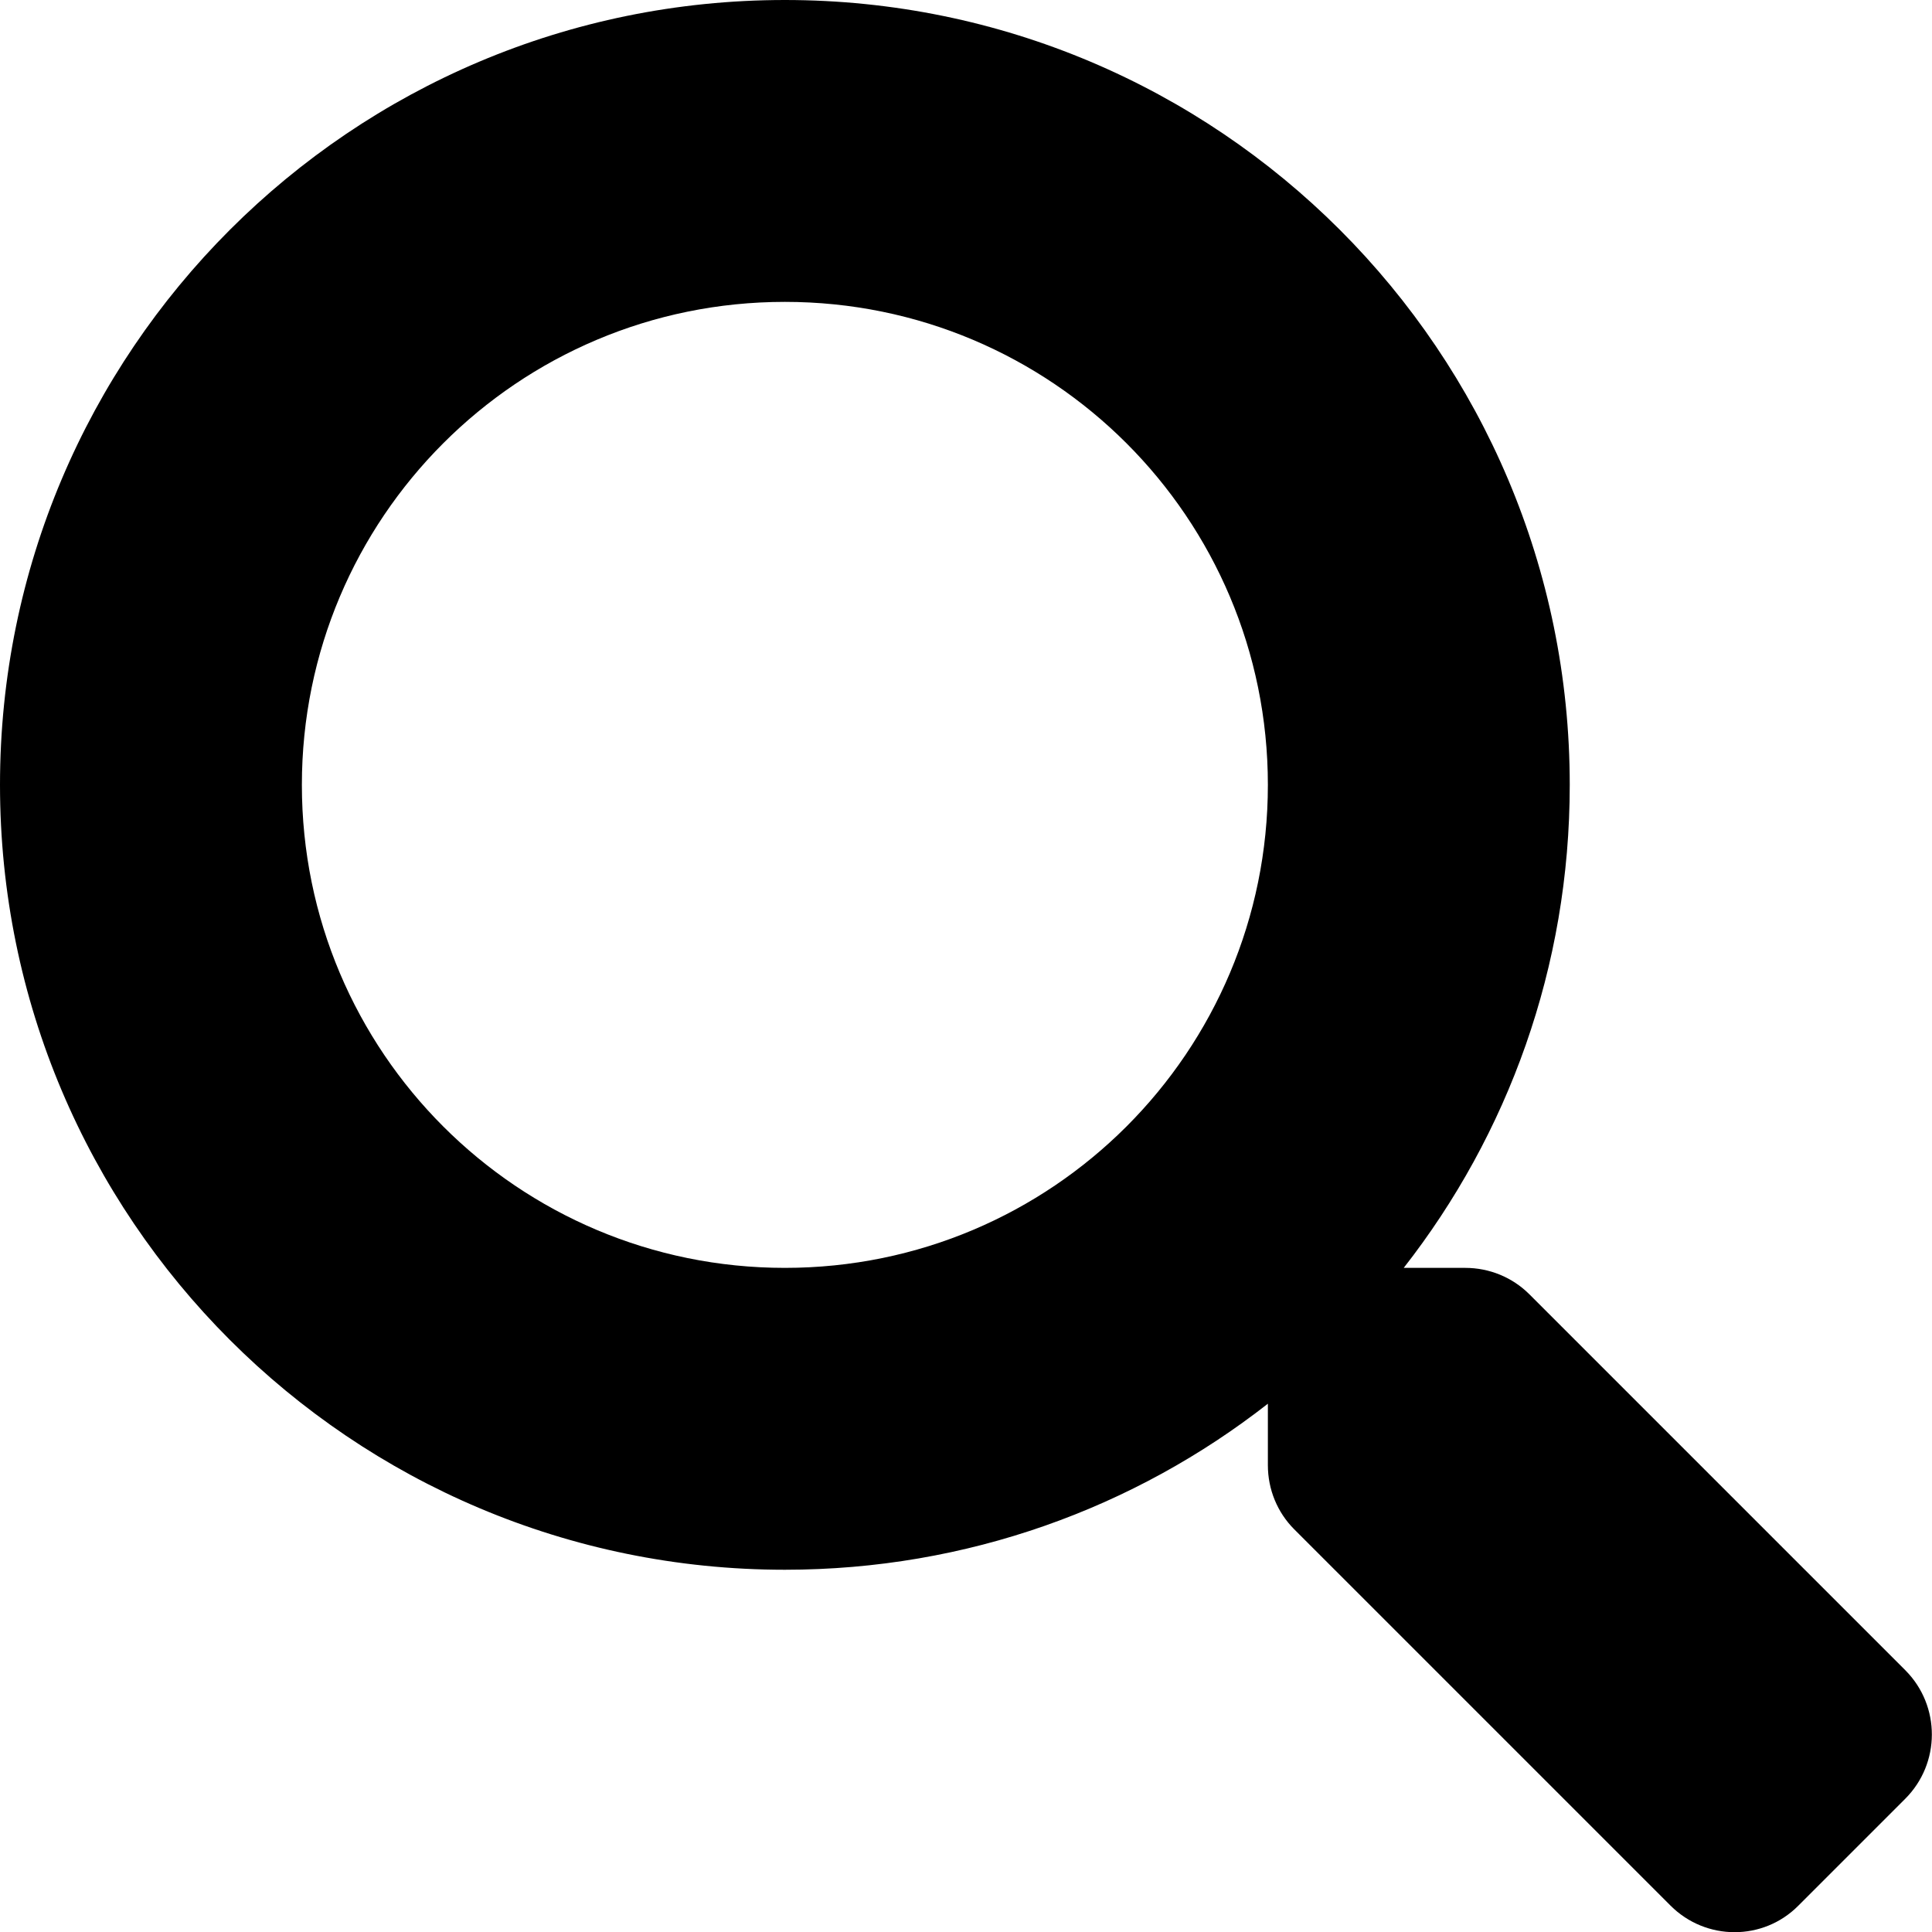
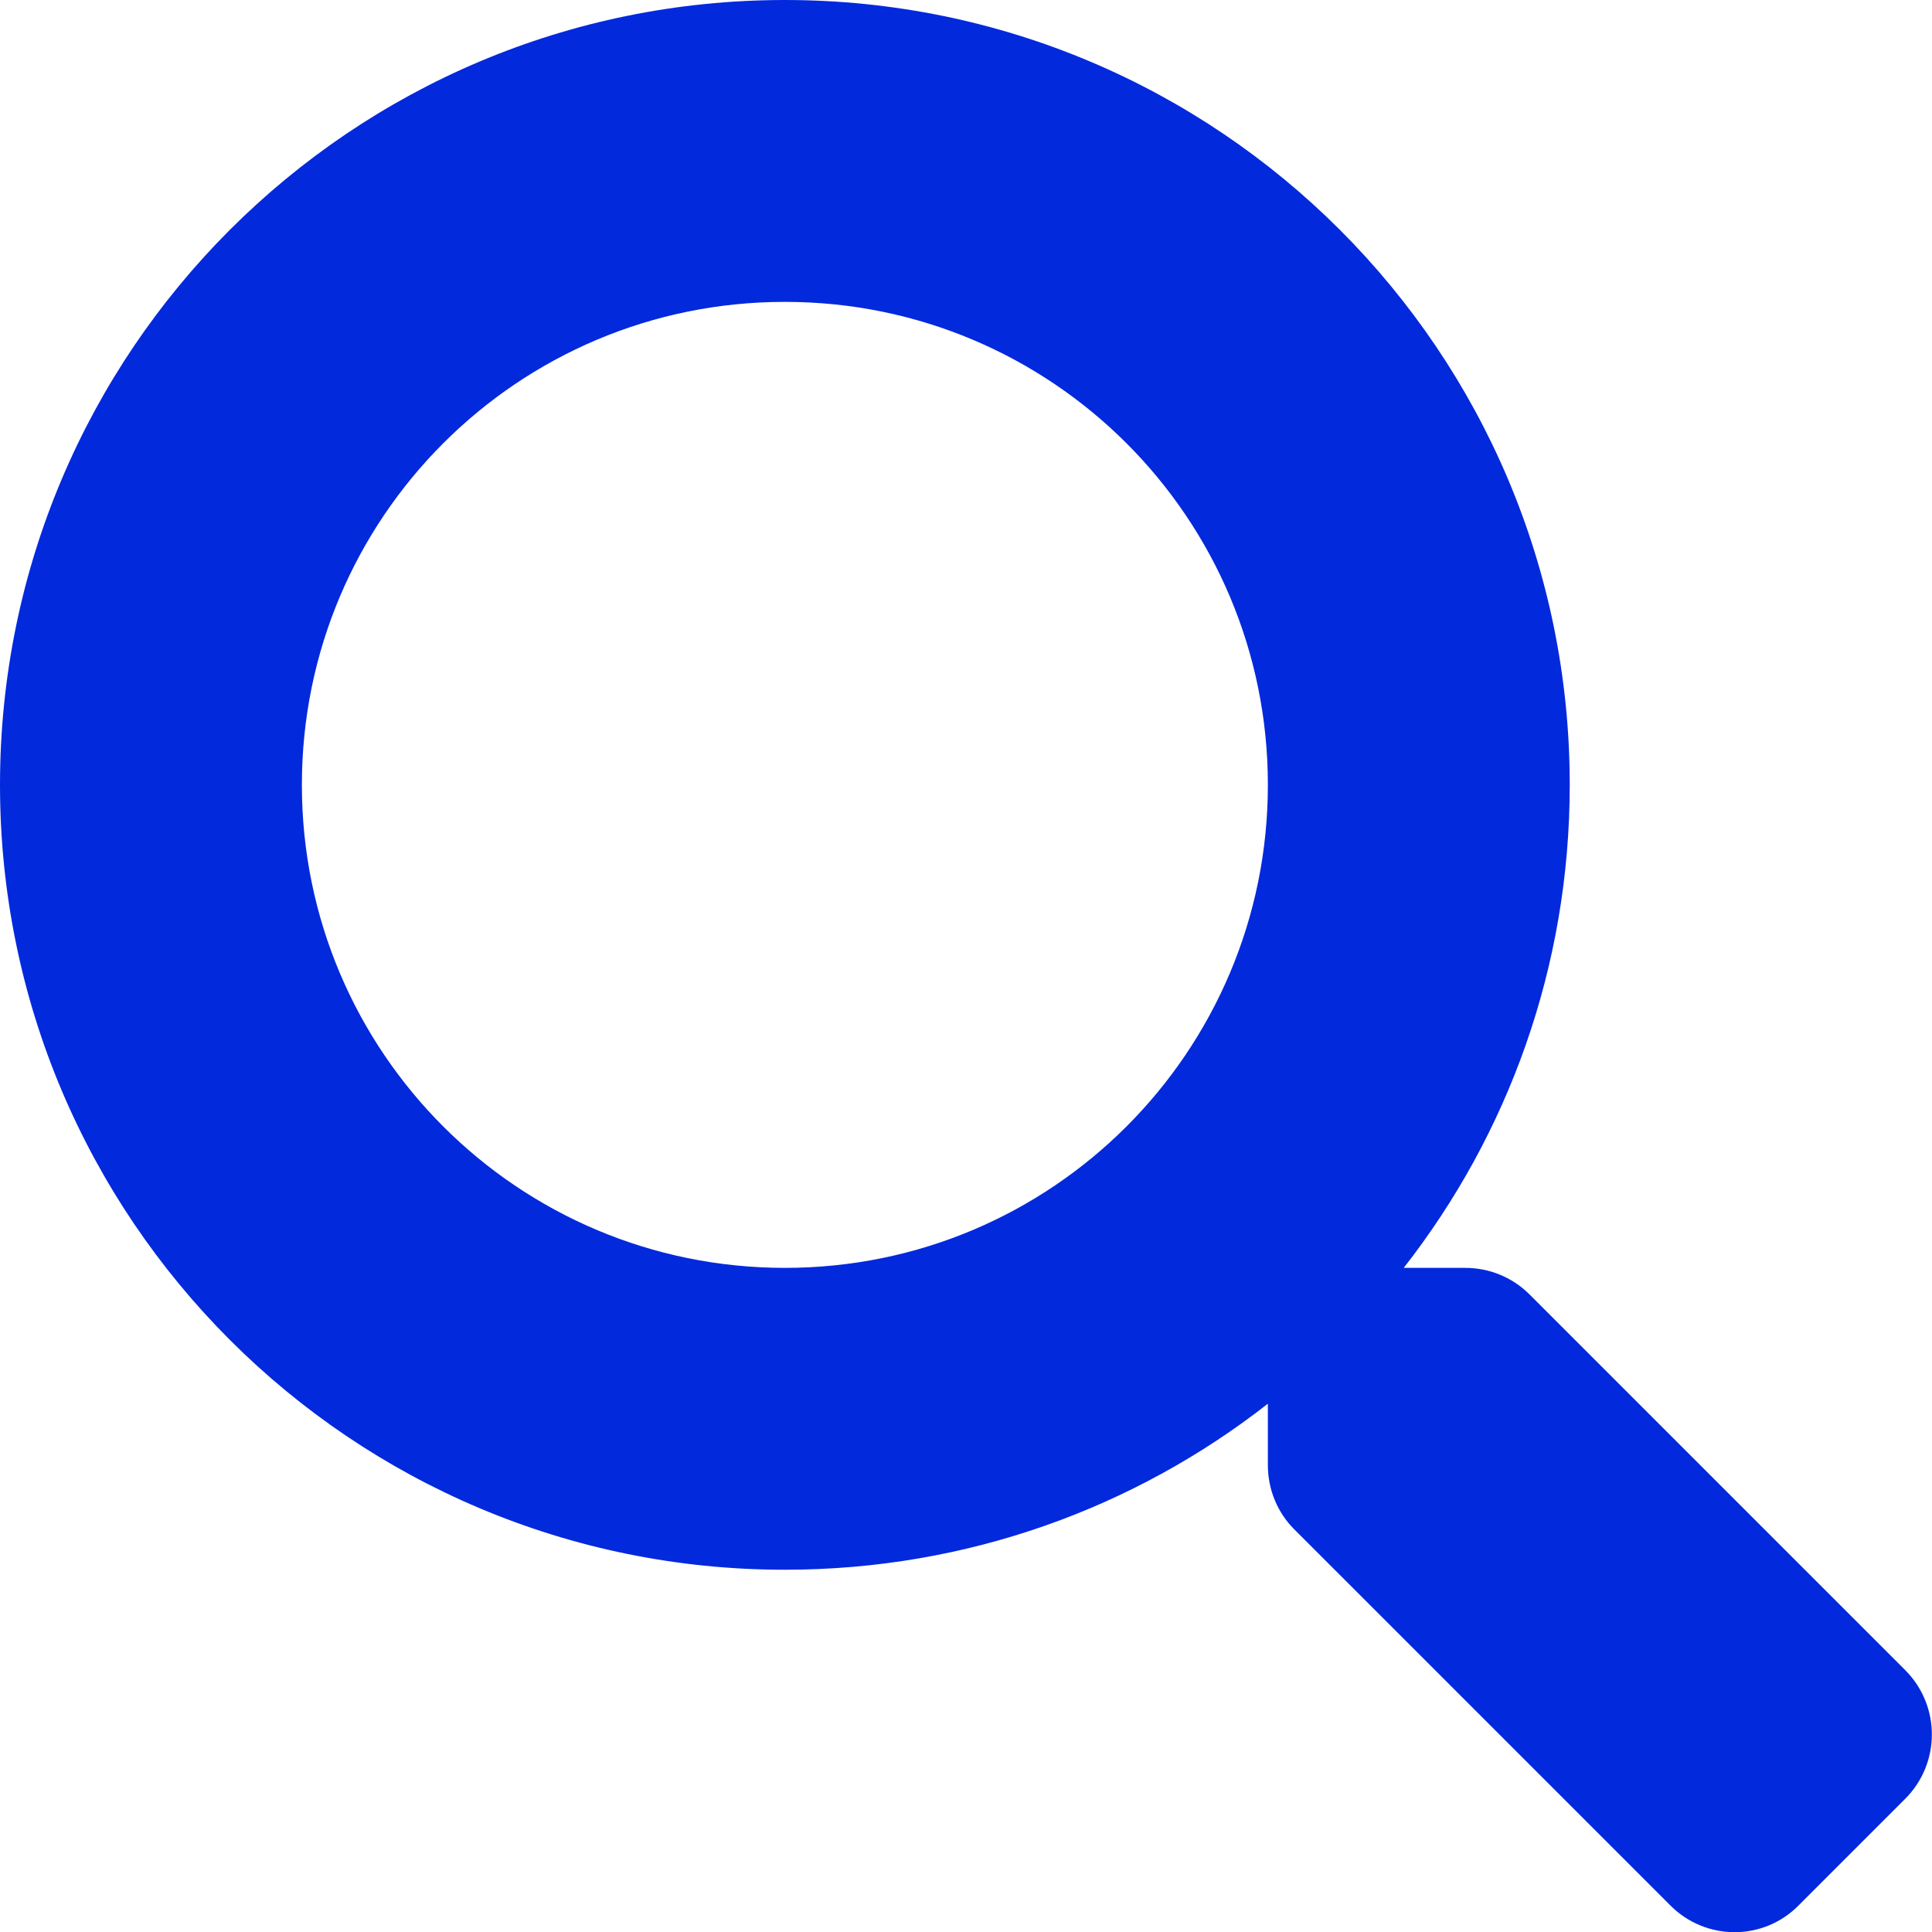
<svg xmlns="http://www.w3.org/2000/svg" aria-hidden="true" focusable="false" data-prefix="fas" data-icon="search" class="svg-inline--fa fa-search fa-w-16" role="img" viewBox="0 0 512 512">
-   <path fill="currentColor" d="M505 442.7L405.3 343c-4.5-4.5-10.6-7-17-7H372c27.6-35.3 44-79.7 44-128C416 93.1 322.9 0 208 0S0 93.1 0 208s93.1 208 208 208c48.3 0 92.7-16.4 128-44v16.3c0 6.4 2.5 12.5 7 17l99.7 99.7c9.4 9.4 24.6 9.4 33.9 0l28.3-28.3c9.4-9.4 9.4-24.6.1-34zM208 336c-70.7 0-128-57.2-128-128 0-70.7 57.2-128 128-128 70.7 0 128 57.2 128 128 0 70.7-57.2 128-128 128z" />
+   <path fill="#0329dd" d="M505 442.7L405.3 343c-4.5-4.5-10.6-7-17-7H372c27.6-35.3 44-79.7 44-128C416 93.1 322.9 0 208 0S0 93.1 0 208s93.1 208 208 208c48.3 0 92.7-16.4 128-44v16.3c0 6.4 2.5 12.5 7 17l99.7 99.7c9.4 9.4 24.6 9.4 33.9 0l28.3-28.3c9.4-9.4 9.4-24.6.1-34zM208 336c-70.7 0-128-57.2-128-128 0-70.7 57.2-128 128-128 70.7 0 128 57.2 128 128 0 70.7-57.2 128-128 128z" />
</svg>
